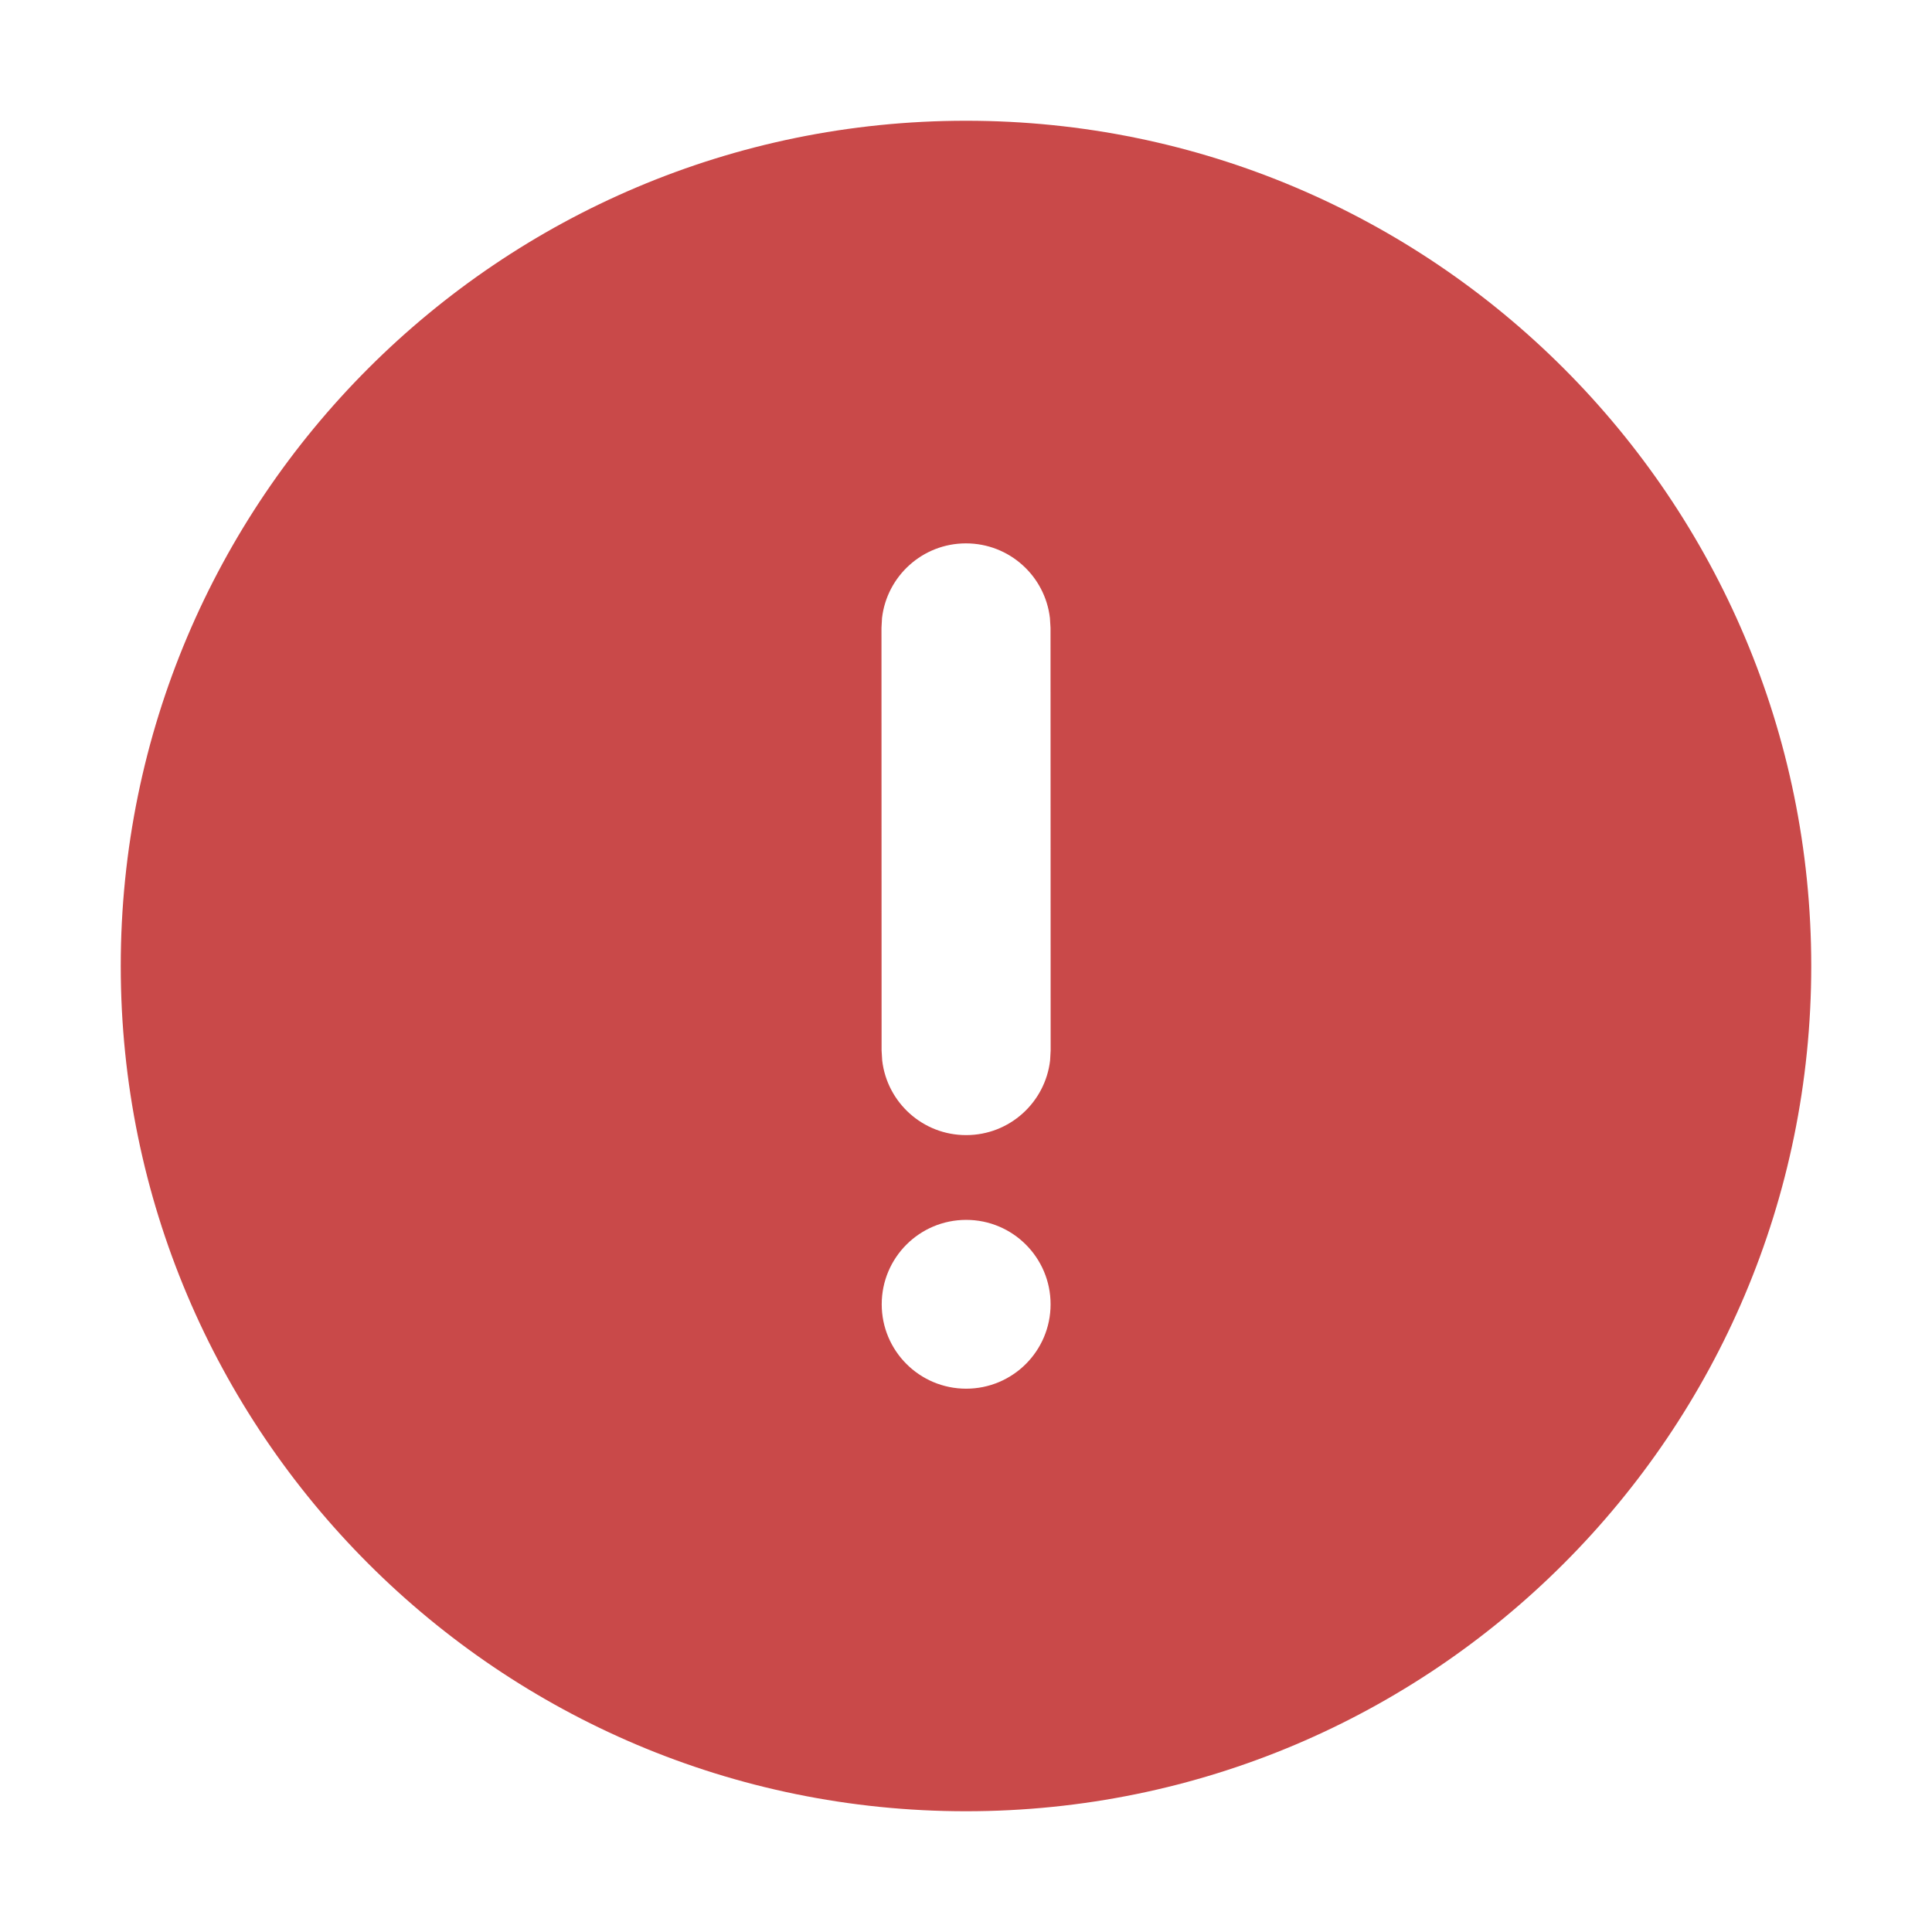
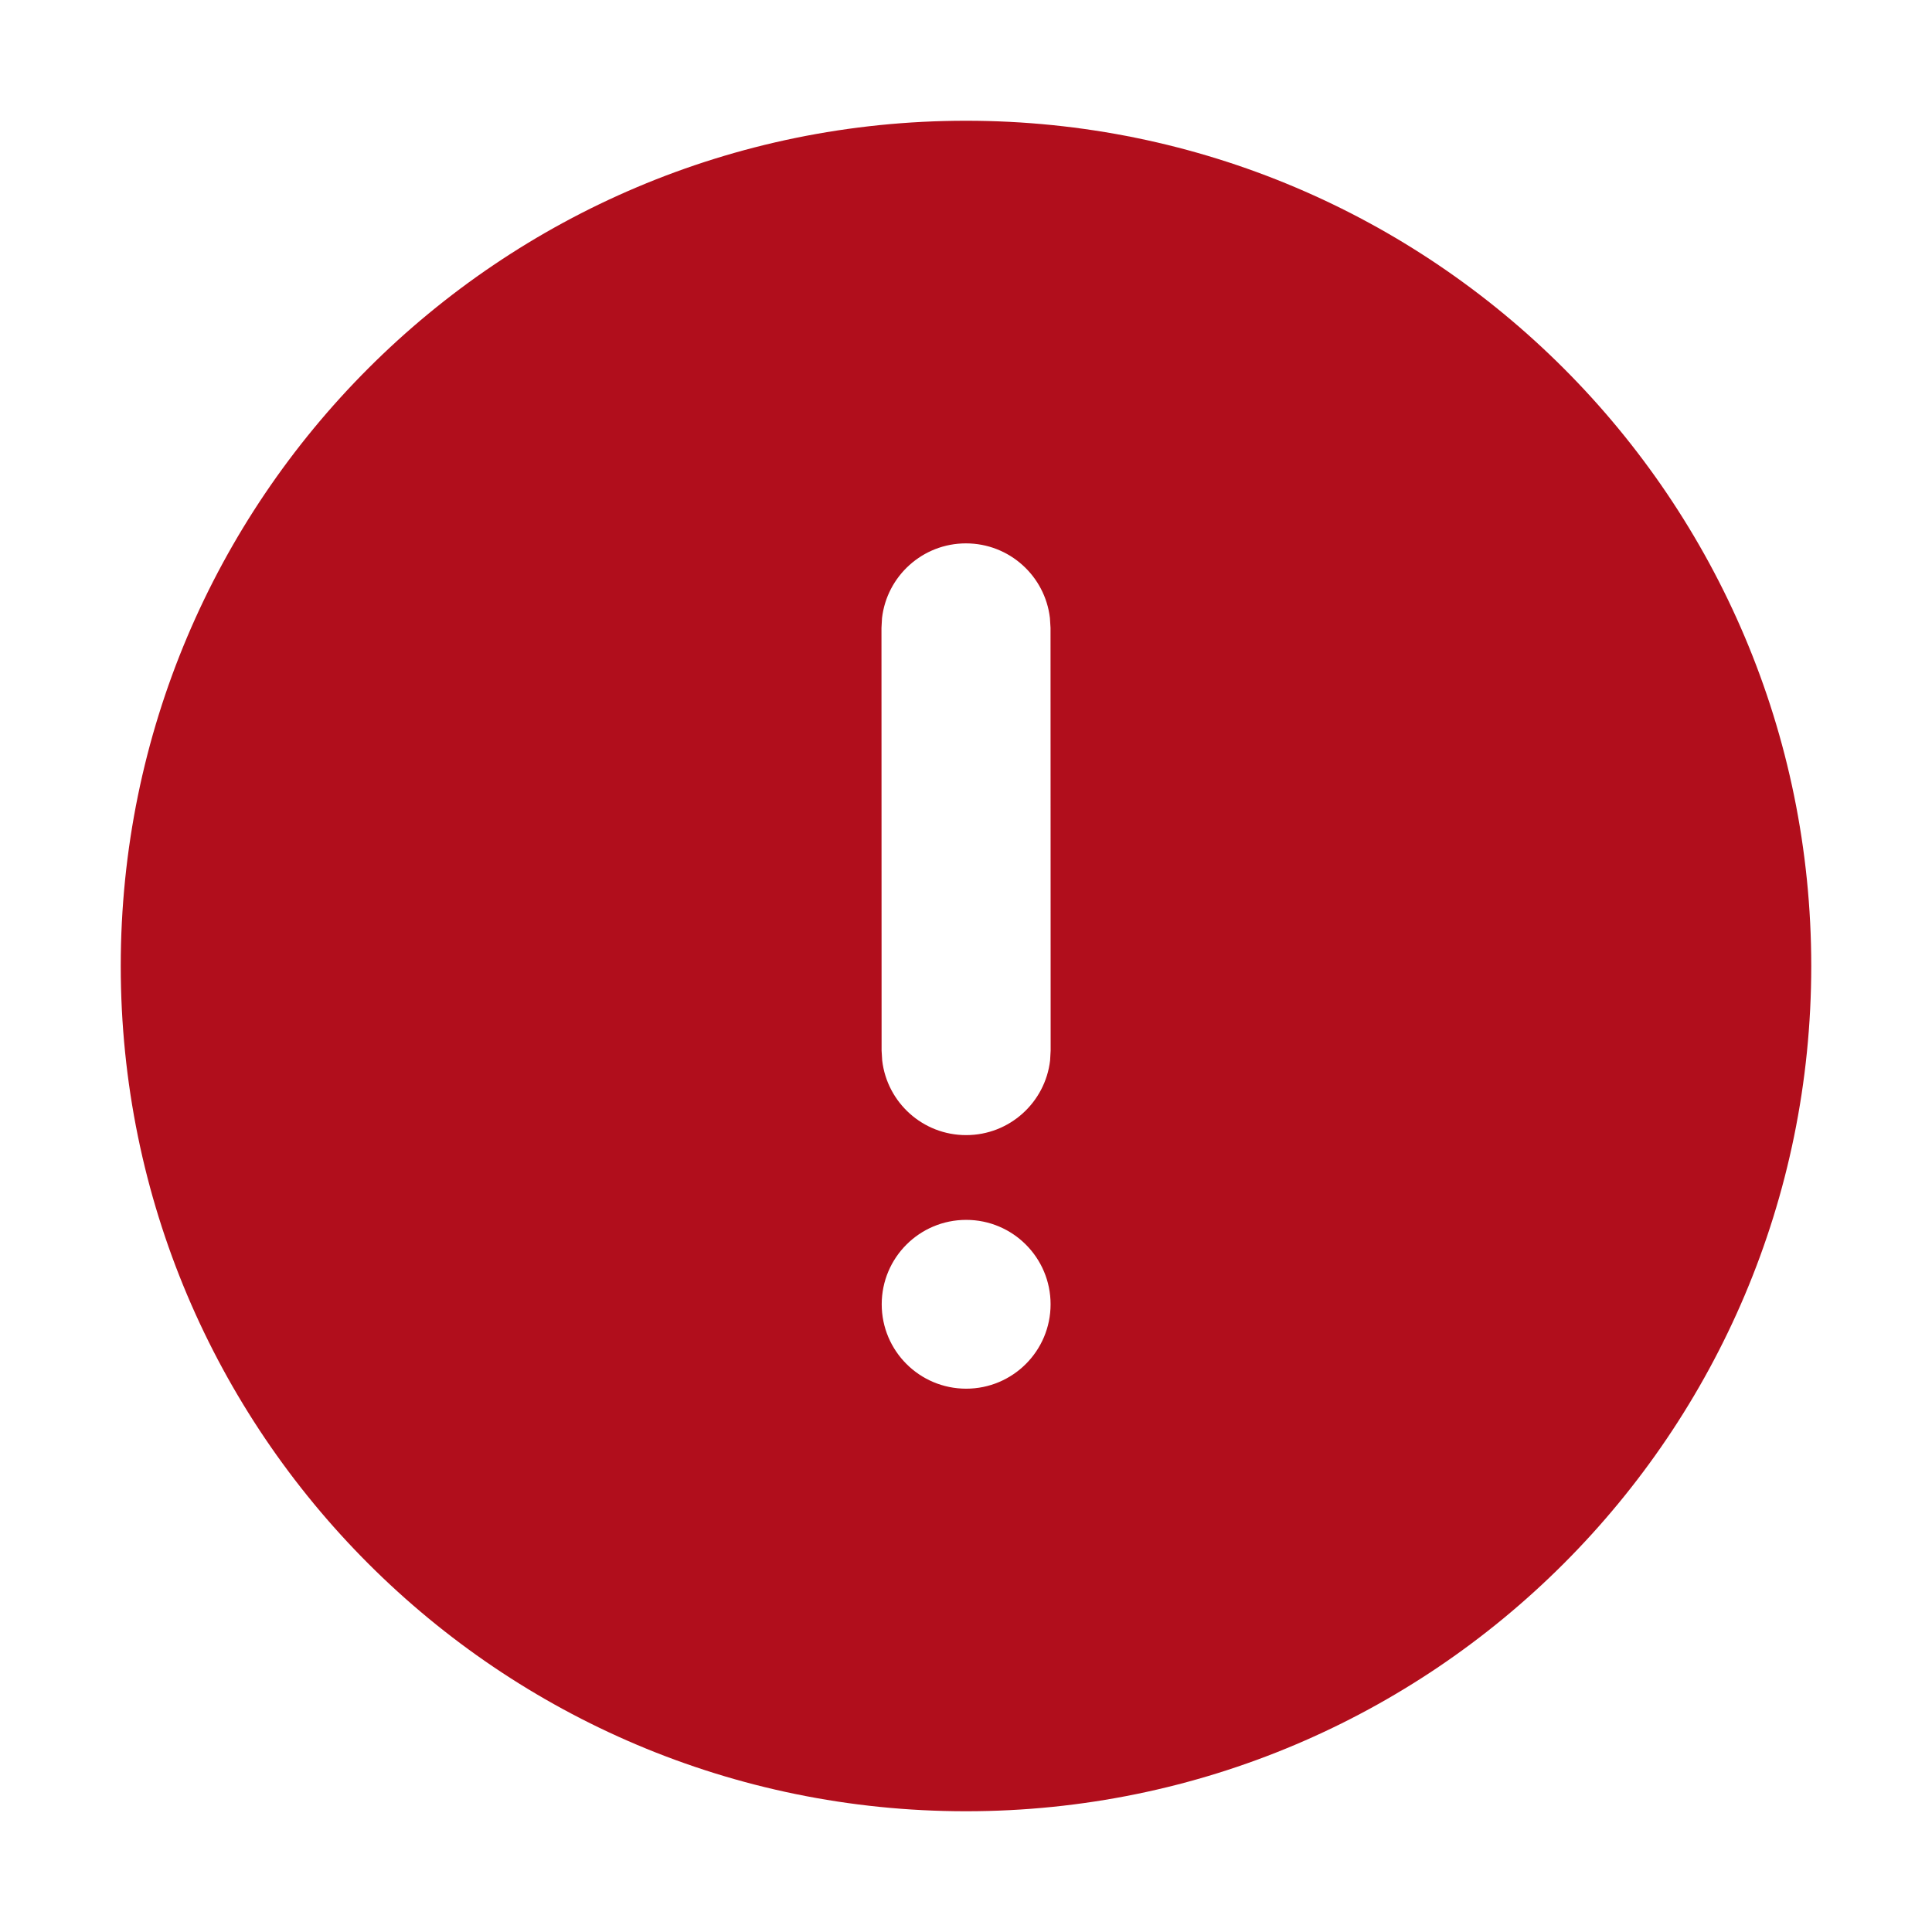
<svg xmlns="http://www.w3.org/2000/svg" width="32" height="32" viewBox="0 0 32 32" fill="none">
-   <path d="M16 2C23.732 2 30 8.269 30 16C30 23.731 23.732 30 16 30C8.268 30 2 23.731 2 16C2 8.269 8.268 2 16 2ZM16.003 20.205C15.23 20.205 14.604 20.831 14.604 21.603C14.604 22.375 15.23 23.001 16.003 23.001C16.775 23.001 17.401 22.375 17.401 21.603C17.401 20.831 16.775 20.205 16.003 20.205ZM15.999 9C15.281 9 14.69 9.541 14.609 10.237L14.6 10.4L14.602 17.402L14.612 17.565C14.693 18.261 15.285 18.802 16.003 18.801C16.721 18.801 17.312 18.26 17.393 17.564L17.402 17.401L17.4 10.399L17.39 10.236C17.309 9.54 16.718 9 15.999 9Z" fill="#C94949" />
+   <path d="M16 2C23.732 2 30 8.269 30 16C30 23.731 23.732 30 16 30C8.268 30 2 23.731 2 16C2 8.269 8.268 2 16 2ZM16.003 20.205C15.23 20.205 14.604 20.831 14.604 21.603C14.604 22.375 15.23 23.001 16.003 23.001C16.775 23.001 17.401 22.375 17.401 21.603C17.401 20.831 16.775 20.205 16.003 20.205ZM15.999 9C15.281 9 14.69 9.541 14.609 10.237L14.6 10.4L14.602 17.402L14.612 17.565C14.693 18.261 15.285 18.802 16.003 18.801C16.721 18.801 17.312 18.26 17.393 17.564L17.402 17.401L17.4 10.399L17.39 10.236C17.309 9.54 16.718 9 15.999 9Z" fill="#b10e1c" />
</svg>
